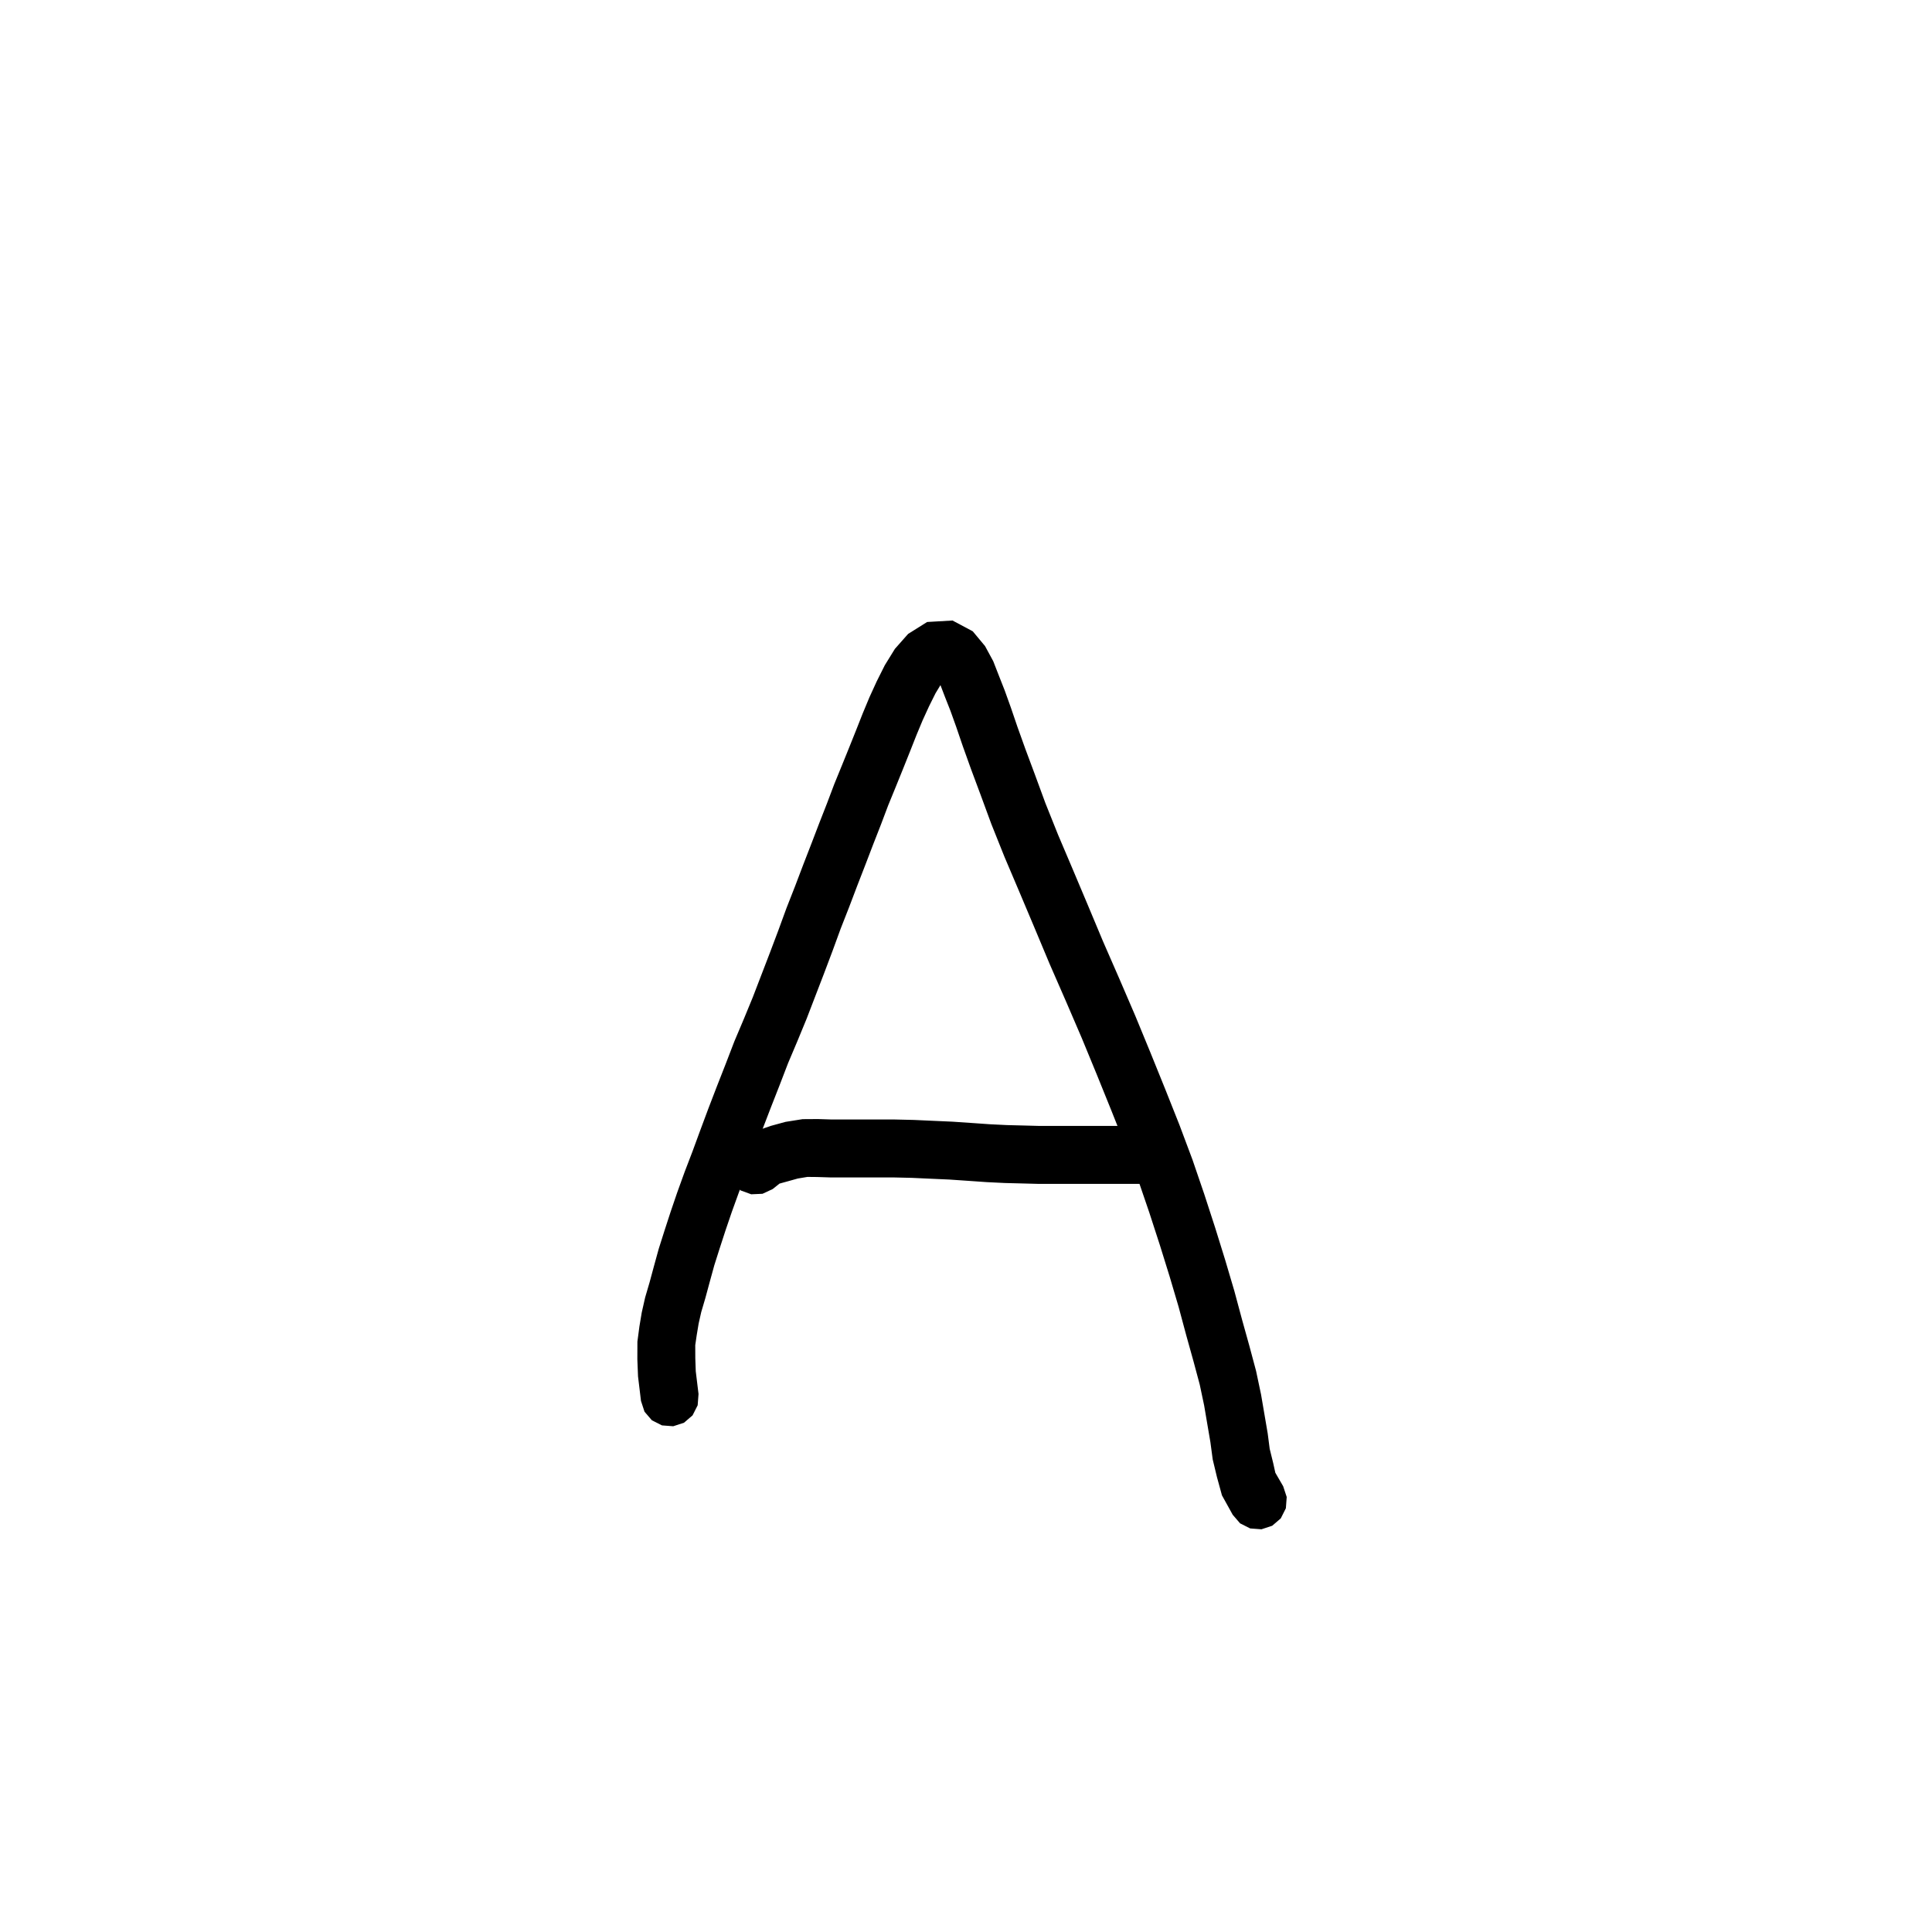
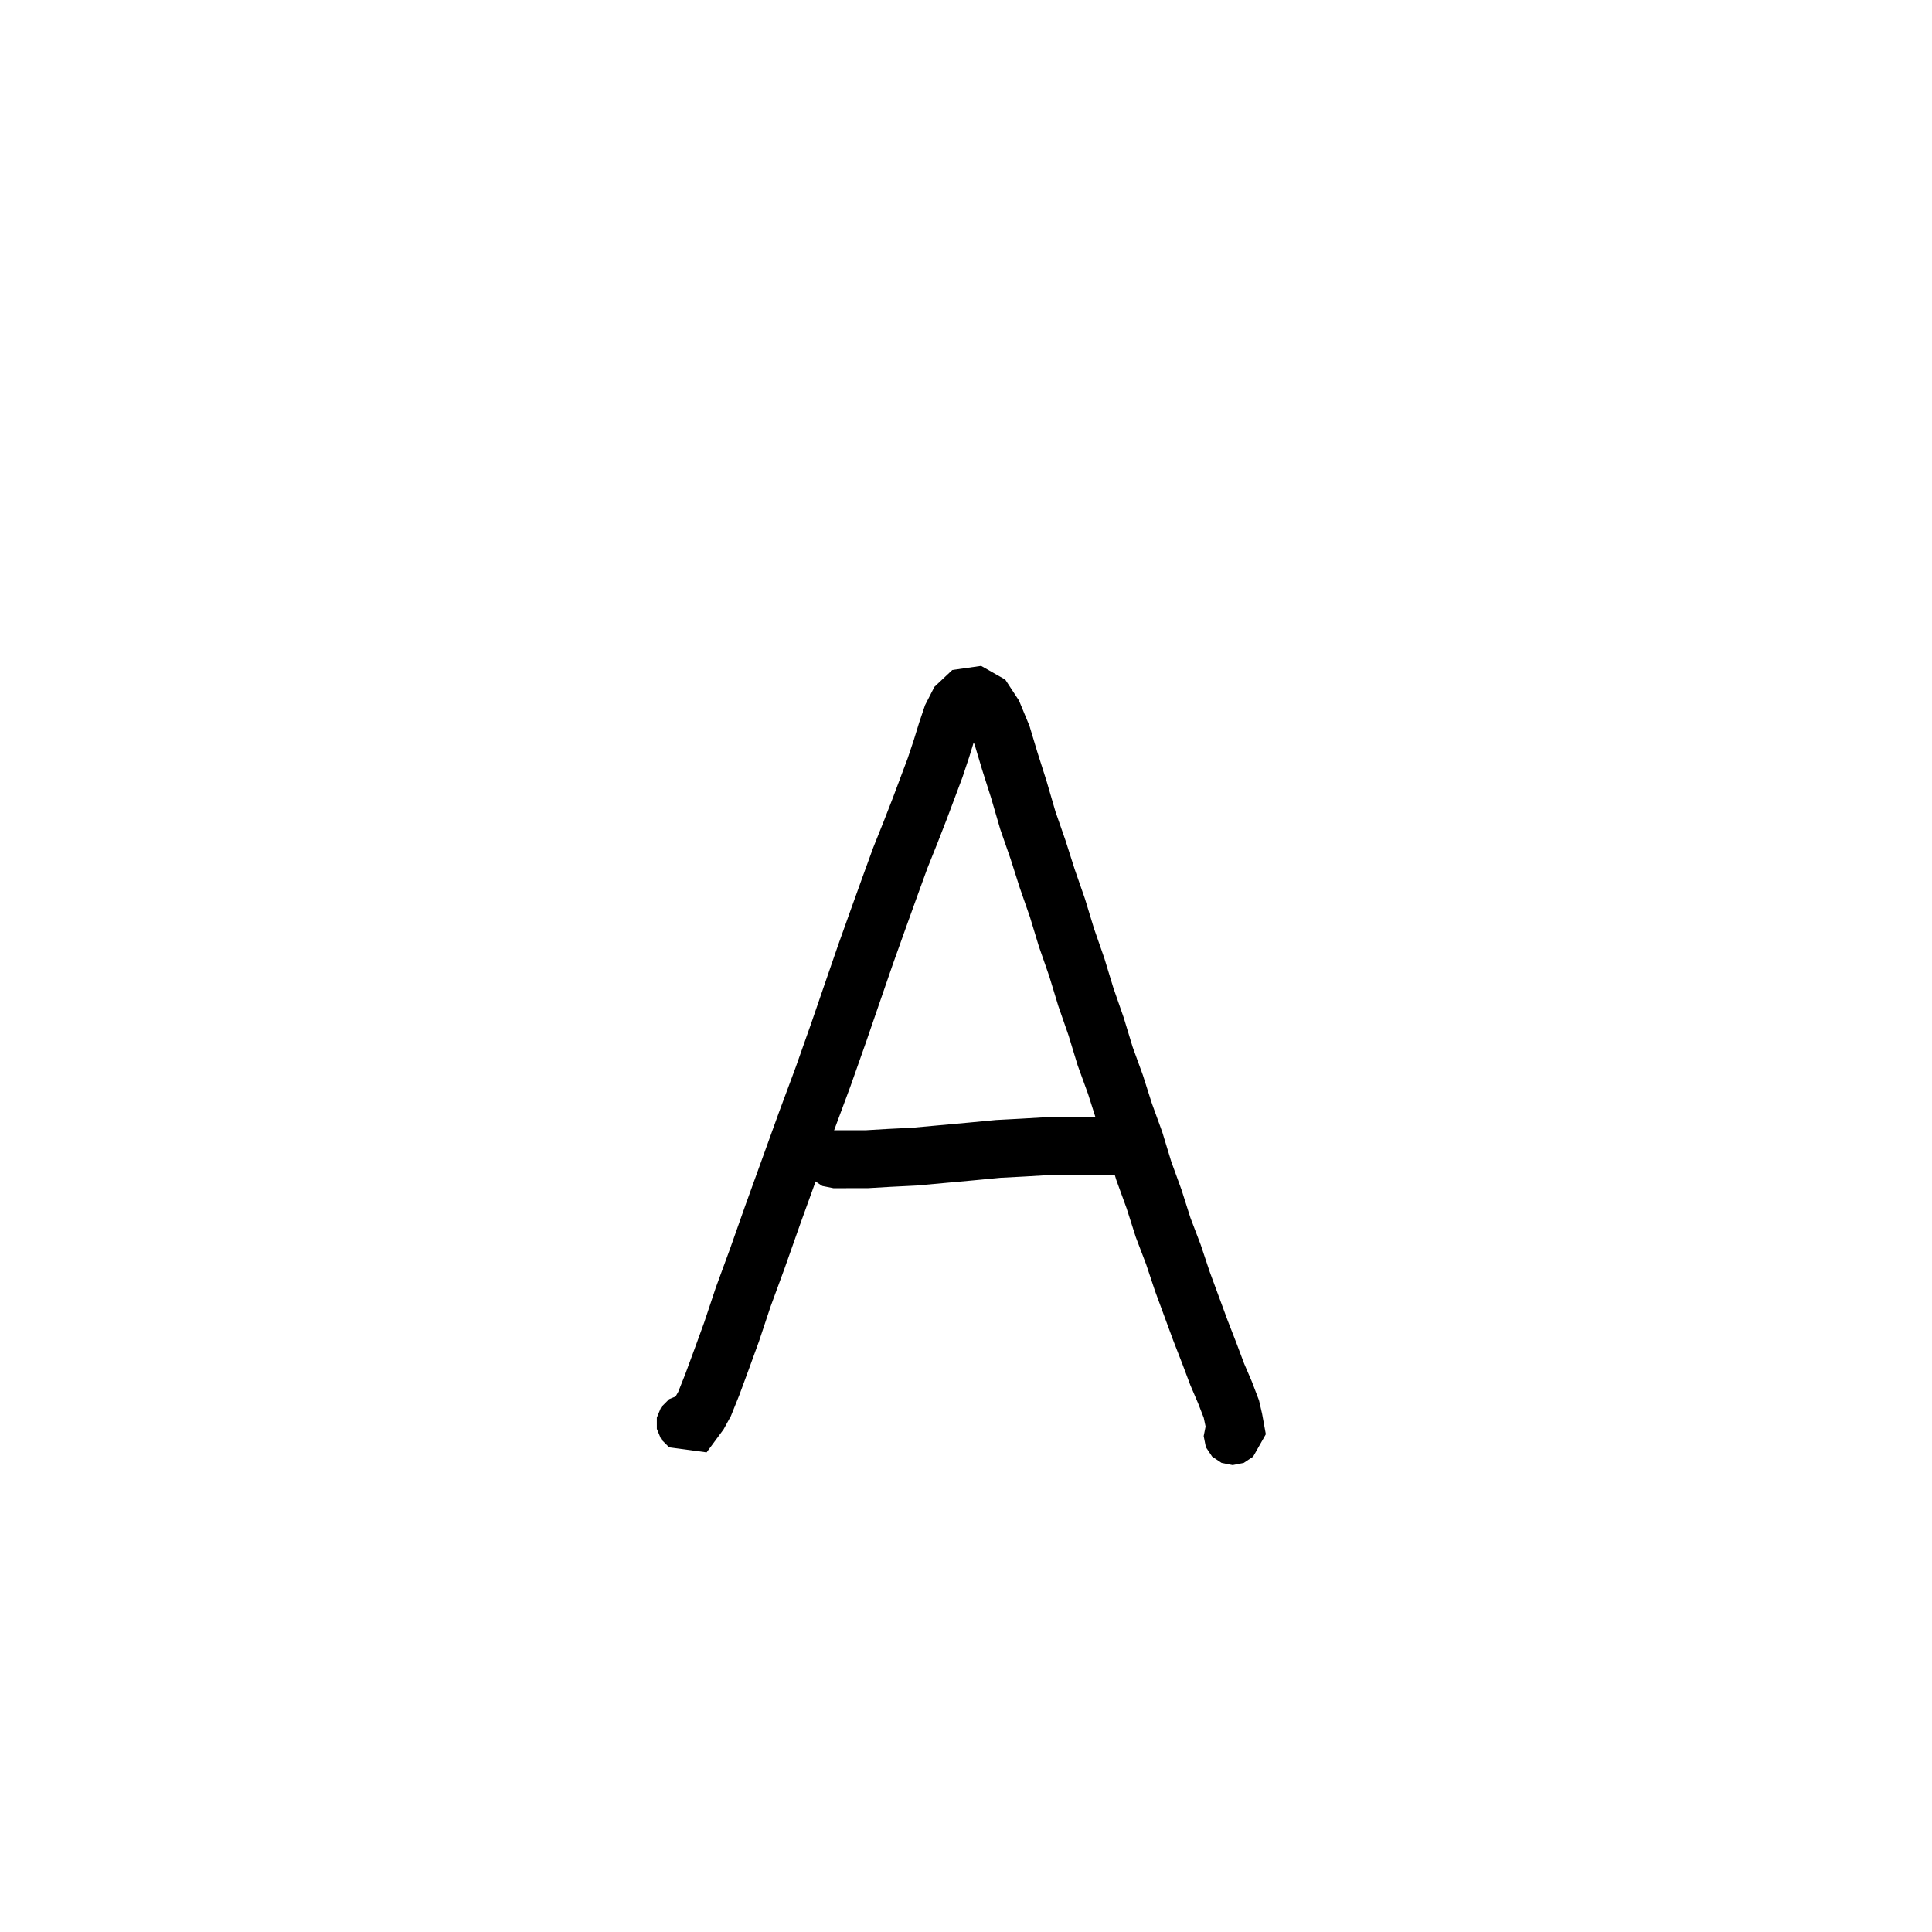
<svg xmlns="http://www.w3.org/2000/svg" viewBox="0 0 300 300" width="300" height="300">
-   <path d="M 108.467 216.459 L 108.038 212.935 L 107.966 210.916 L 107.958 208.876 L 108.182 207.345 L 108.482 205.535 L 108.887 203.739 L 109.531 201.553 L 110.208 199.051 L 110.915 196.478 L 111.751 193.844 L 112.669 191.023 L 113.645 188.159 L 114.75 185.104 L 115.947 181.98 L 117.154 178.695 L 118.408 175.327 L 119.728 171.896 L 121.061 168.496 L 122.373 165.085 L 123.819 161.667 L 125.248 158.198 L 126.6 154.682 L 127.939 151.202 L 129.285 147.634 L 130.542 144.193 L 131.865 140.821 L 133.134 137.479 L 134.399 134.218 L 135.597 131.091 L 136.8 128.015 L 137.921 125.047 L 139.101 122.163 L 140.241 119.347 L 141.315 116.662 L 142.304 114.157 L 143.257 111.867 L 144.26 109.675 L 145.27 107.647 L 146.239 106.047 L 146.985 105.168 L 147.103 105.017 L 145.83 105.112 L 145.083 104.769 L 145.444 105.278 L 146.039 106.401 L 146.742 108.237 L 147.587 110.38 L 148.485 112.884 L 149.487 115.822 L 150.774 119.414 L 152.246 123.362 L 153.933 127.949 L 155.974 133.051 L 158.256 138.421 L 160.585 143.943 L 162.996 149.703 L 165.538 155.523 L 167.986 161.213 L 170.301 166.834 L 172.557 172.409 L 174.736 177.889 L 176.697 183.119 L 178.464 188.29 L 180.111 193.363 L 181.627 198.24 L 183.003 202.89 L 184.193 207.32 L 185.326 211.387 L 186.292 214.987 L 186.981 218.248 L 187.497 221.289 L 187.951 223.942 L 188.31 226.626 L 188.966 229.353 L 189.744 232.196 L 191.416 235.214 L 192.561 236.545 L 194.129 237.336 L 195.88 237.467 L 197.548 236.918 L 198.878 235.772 L 199.669 234.204 L 199.8 232.453 L 199.251 230.786 L 198.034 228.693 L 197.7 227.18 L 197.157 224.974 L 196.849 222.591 L 196.369 219.777 L 195.819 216.552 L 195.042 212.88 L 194.007 209.013 L 192.874 204.946 L 191.664 200.443 L 190.239 195.627 L 188.689 190.637 L 187.002 185.444 L 185.169 180.081 L 183.131 174.644 L 180.91 169.058 L 178.633 163.432 L 176.281 157.72 L 173.795 151.943 L 171.271 146.164 L 168.882 140.457 L 166.544 134.912 L 164.293 129.616 L 162.333 124.718 L 160.687 120.238 L 159.226 116.32 L 157.98 112.845 L 156.981 109.916 L 156.013 107.22 L 155.125 104.963 L 154.228 102.666 L 152.956 100.322 L 151.05 98.031 L 147.904 96.354 L 143.964 96.582 L 141.015 98.432 L 138.961 100.753 L 137.397 103.286 L 136.14 105.792 L 135.009 108.266 L 133.963 110.776 L 132.952 113.338 L 131.892 115.987 L 130.765 118.77 L 129.546 121.753 L 128.4 124.785 L 127.203 127.842 L 126.001 130.982 L 124.732 134.254 L 123.469 137.579 L 122.125 141.007 L 120.848 144.5 L 119.528 147.998 L 118.2 151.451 L 116.886 154.869 L 115.514 158.2 L 114.027 161.715 L 112.672 165.238 L 111.339 168.638 L 109.992 172.14 L 108.713 175.572 L 107.52 178.82 L 106.316 181.963 L 105.155 185.174 L 104.131 188.177 L 103.183 191.09 L 102.285 193.922 L 101.525 196.683 L 100.869 199.113 L 100.18 201.461 L 99.651 203.798 L 99.285 205.988 L 98.975 208.324 L 98.967 211.084 L 99.073 213.732 L 99.533 217.541 L 100.08 219.21 L 101.224 220.542 L 102.791 221.334 L 104.541 221.467 L 106.21 220.92 L 107.542 219.776 L 108.334 218.209 Z" fill="black" fill-rule="nonzero" />
-   <path d="M 119.994 184.629 L 121.042 183.788 L 122.291 183.444 L 123.886 182.998 L 125.374 182.751 L 126.86 182.766 L 128.996 182.833 L 131.2 182.833 L 133.533 182.833 L 136.067 182.833 L 138.814 182.833 L 141.578 182.897 L 144.465 183.029 L 147.414 183.16 L 150.29 183.356 L 153.199 183.559 L 156.031 183.697 L 158.683 183.765 L 161.273 183.833 L 163.733 183.833 L 165.933 183.833 L 168.067 183.833 L 170.067 183.833 L 171.867 183.833 L 173.733 183.833 L 175.667 183.833 L 177.556 183.833 L 179.667 183.833 L 181.389 183.491 L 182.849 182.515 L 183.824 181.055 L 184.167 179.333 L 183.824 177.611 L 182.849 176.151 L 181.389 175.176 L 179.667 174.833 L 177.556 174.833 L 175.667 174.833 L 173.733 174.833 L 171.867 174.833 L 170.067 174.833 L 168.067 174.833 L 165.933 174.833 L 163.733 174.833 L 161.394 174.834 L 158.917 174.768 L 156.369 174.703 L 153.734 174.575 L 150.91 174.377 L 147.919 174.174 L 144.869 174.038 L 141.888 173.903 L 138.92 173.834 L 136.067 173.833 L 133.533 173.833 L 131.2 173.833 L 129.137 173.834 L 127.007 173.767 L 124.626 173.782 L 121.98 174.202 L 119.709 174.822 L 116.958 175.768 L 114.672 177.371 L 113.486 178.666 L 112.886 180.316 L 112.962 182.07 L 113.705 183.661 L 114.999 184.847 L 116.649 185.448 L 118.403 185.371 Z" fill="black" fill-rule="nonzero" />
+   <path d="M 103.91 224.744 L 109.721 225.525 L 112.357 221.955 L 113.497 219.875 L 114.809 216.607 L 116.232 212.746 L 117.858 208.275 L 119.652 202.89 L 121.841 196.922 L 124.244 190.114 L 126.839 182.928 L 129.432 175.747 L 132.037 168.733 L 134.456 161.881 L 136.661 155.465 L 138.652 149.69 L 140.642 144.119 L 142.438 139.131 L 144.011 134.802 L 145.592 130.852 L 147.009 127.207 L 148.22 123.98 L 149.447 120.705 L 150.49 117.577 L 151.292 114.971 L 151.971 112.904 L 152.514 111.749 L 152.14 111.962 L 150.463 112.2 L 149.517 111.67 L 150.181 112.812 L 151.361 115.692 L 152.507 119.531 L 153.901 123.91 L 155.319 128.768 L 156.937 133.423 L 158.337 137.823 L 159.928 142.395 L 161.328 146.995 L 162.928 151.595 L 164.328 156.195 L 165.928 160.795 L 167.337 165.423 L 168.947 169.852 L 170.347 174.252 L 171.937 178.623 L 173.337 183.223 L 174.947 187.652 L 176.357 192.082 L 177.968 196.314 L 179.359 200.487 L 180.784 204.356 L 182.197 208.193 L 183.603 211.807 L 184.828 215.071 L 186.039 217.898 L 186.918 220.164 L 187.236 221.672 L 187.588 221.96 L 188.224 219.818 L 187.249 221.278 L 186.906 223 L 187.249 224.722 L 188.224 226.182 L 189.684 227.157 L 191.406 227.5 L 193.128 227.157 L 194.588 226.182 L 196.557 222.707 L 195.977 219.528 L 195.494 217.436 L 194.374 214.502 L 193.184 211.729 L 192.009 208.593 L 190.615 205.007 L 189.229 201.244 L 187.854 197.513 L 186.444 193.286 L 184.855 189.118 L 183.466 184.748 L 181.875 180.377 L 180.475 175.777 L 178.866 171.348 L 177.466 166.948 L 175.875 162.577 L 174.485 158.005 L 172.885 153.405 L 171.485 148.805 L 169.885 144.205 L 168.485 139.605 L 166.875 134.977 L 165.475 130.577 L 163.893 126.032 L 162.511 121.29 L 161.105 116.869 L 159.852 112.708 L 158.231 108.788 L 156.096 105.53 L 152.349 103.4 L 147.873 104.038 L 145.098 106.651 L 143.641 109.496 L 142.72 112.229 L 141.922 114.823 L 140.965 117.695 L 139.793 120.82 L 138.603 123.993 L 137.221 127.548 L 135.601 131.598 L 133.975 136.069 L 132.17 141.081 L 130.16 146.71 L 128.151 152.535 L 125.957 158.919 L 123.575 165.667 L 120.981 172.653 L 118.374 179.872 L 115.768 187.086 L 113.371 193.878 L 111.16 199.91 L 109.355 205.325 L 107.78 209.654 L 106.403 213.393 L 105.315 216.125 L 104.456 217.645 L 105.091 217.808 L 108.902 217.256 L 107.28 216.586 L 105.524 216.587 L 103.902 217.261 L 102.662 218.504 L 101.992 220.127 L 101.994 221.883 L 102.667 223.504 Z" fill="black" fill-rule="nonzero" />
+   <path d="M 129.406 184.5 L 131.406 184.5 L 134.743 184.498 L 138.249 184.293 L 142.327 184.089 L 146.814 183.682 L 151.223 183.281 L 155.343 182.887 L 159.056 182.693 L 162.347 182.498 L 165.206 182.5 L 167.806 182.5 L 170.206 182.5 L 172.206 182.5 L 174.073 182.5 L 175.406 182.5 L 177.128 182.157 L 178.588 181.182 L 179.564 179.722 L 179.906 178 L 179.564 176.278 L 178.588 174.818 L 177.128 173.843 L 175.406 173.5 L 174.073 173.5 L 172.206 173.5 L 170.206 173.5 L 167.806 173.5 L 165.206 173.5 L 162.066 173.502 L 158.557 173.707 L 154.67 173.913 L 150.389 174.319 L 145.999 174.718 L 141.686 175.111 L 137.763 175.307 L 134.47 175.502 L 131.406 175.5 L 129.406 175.5 L 127.684 175.843 L 126.224 176.818 L 125.249 178.278 L 124.906 180 L 125.249 181.722 L 126.224 183.182 L 127.684 184.157 Z" fill="black" fill-rule="nonzero" />
</svg>
